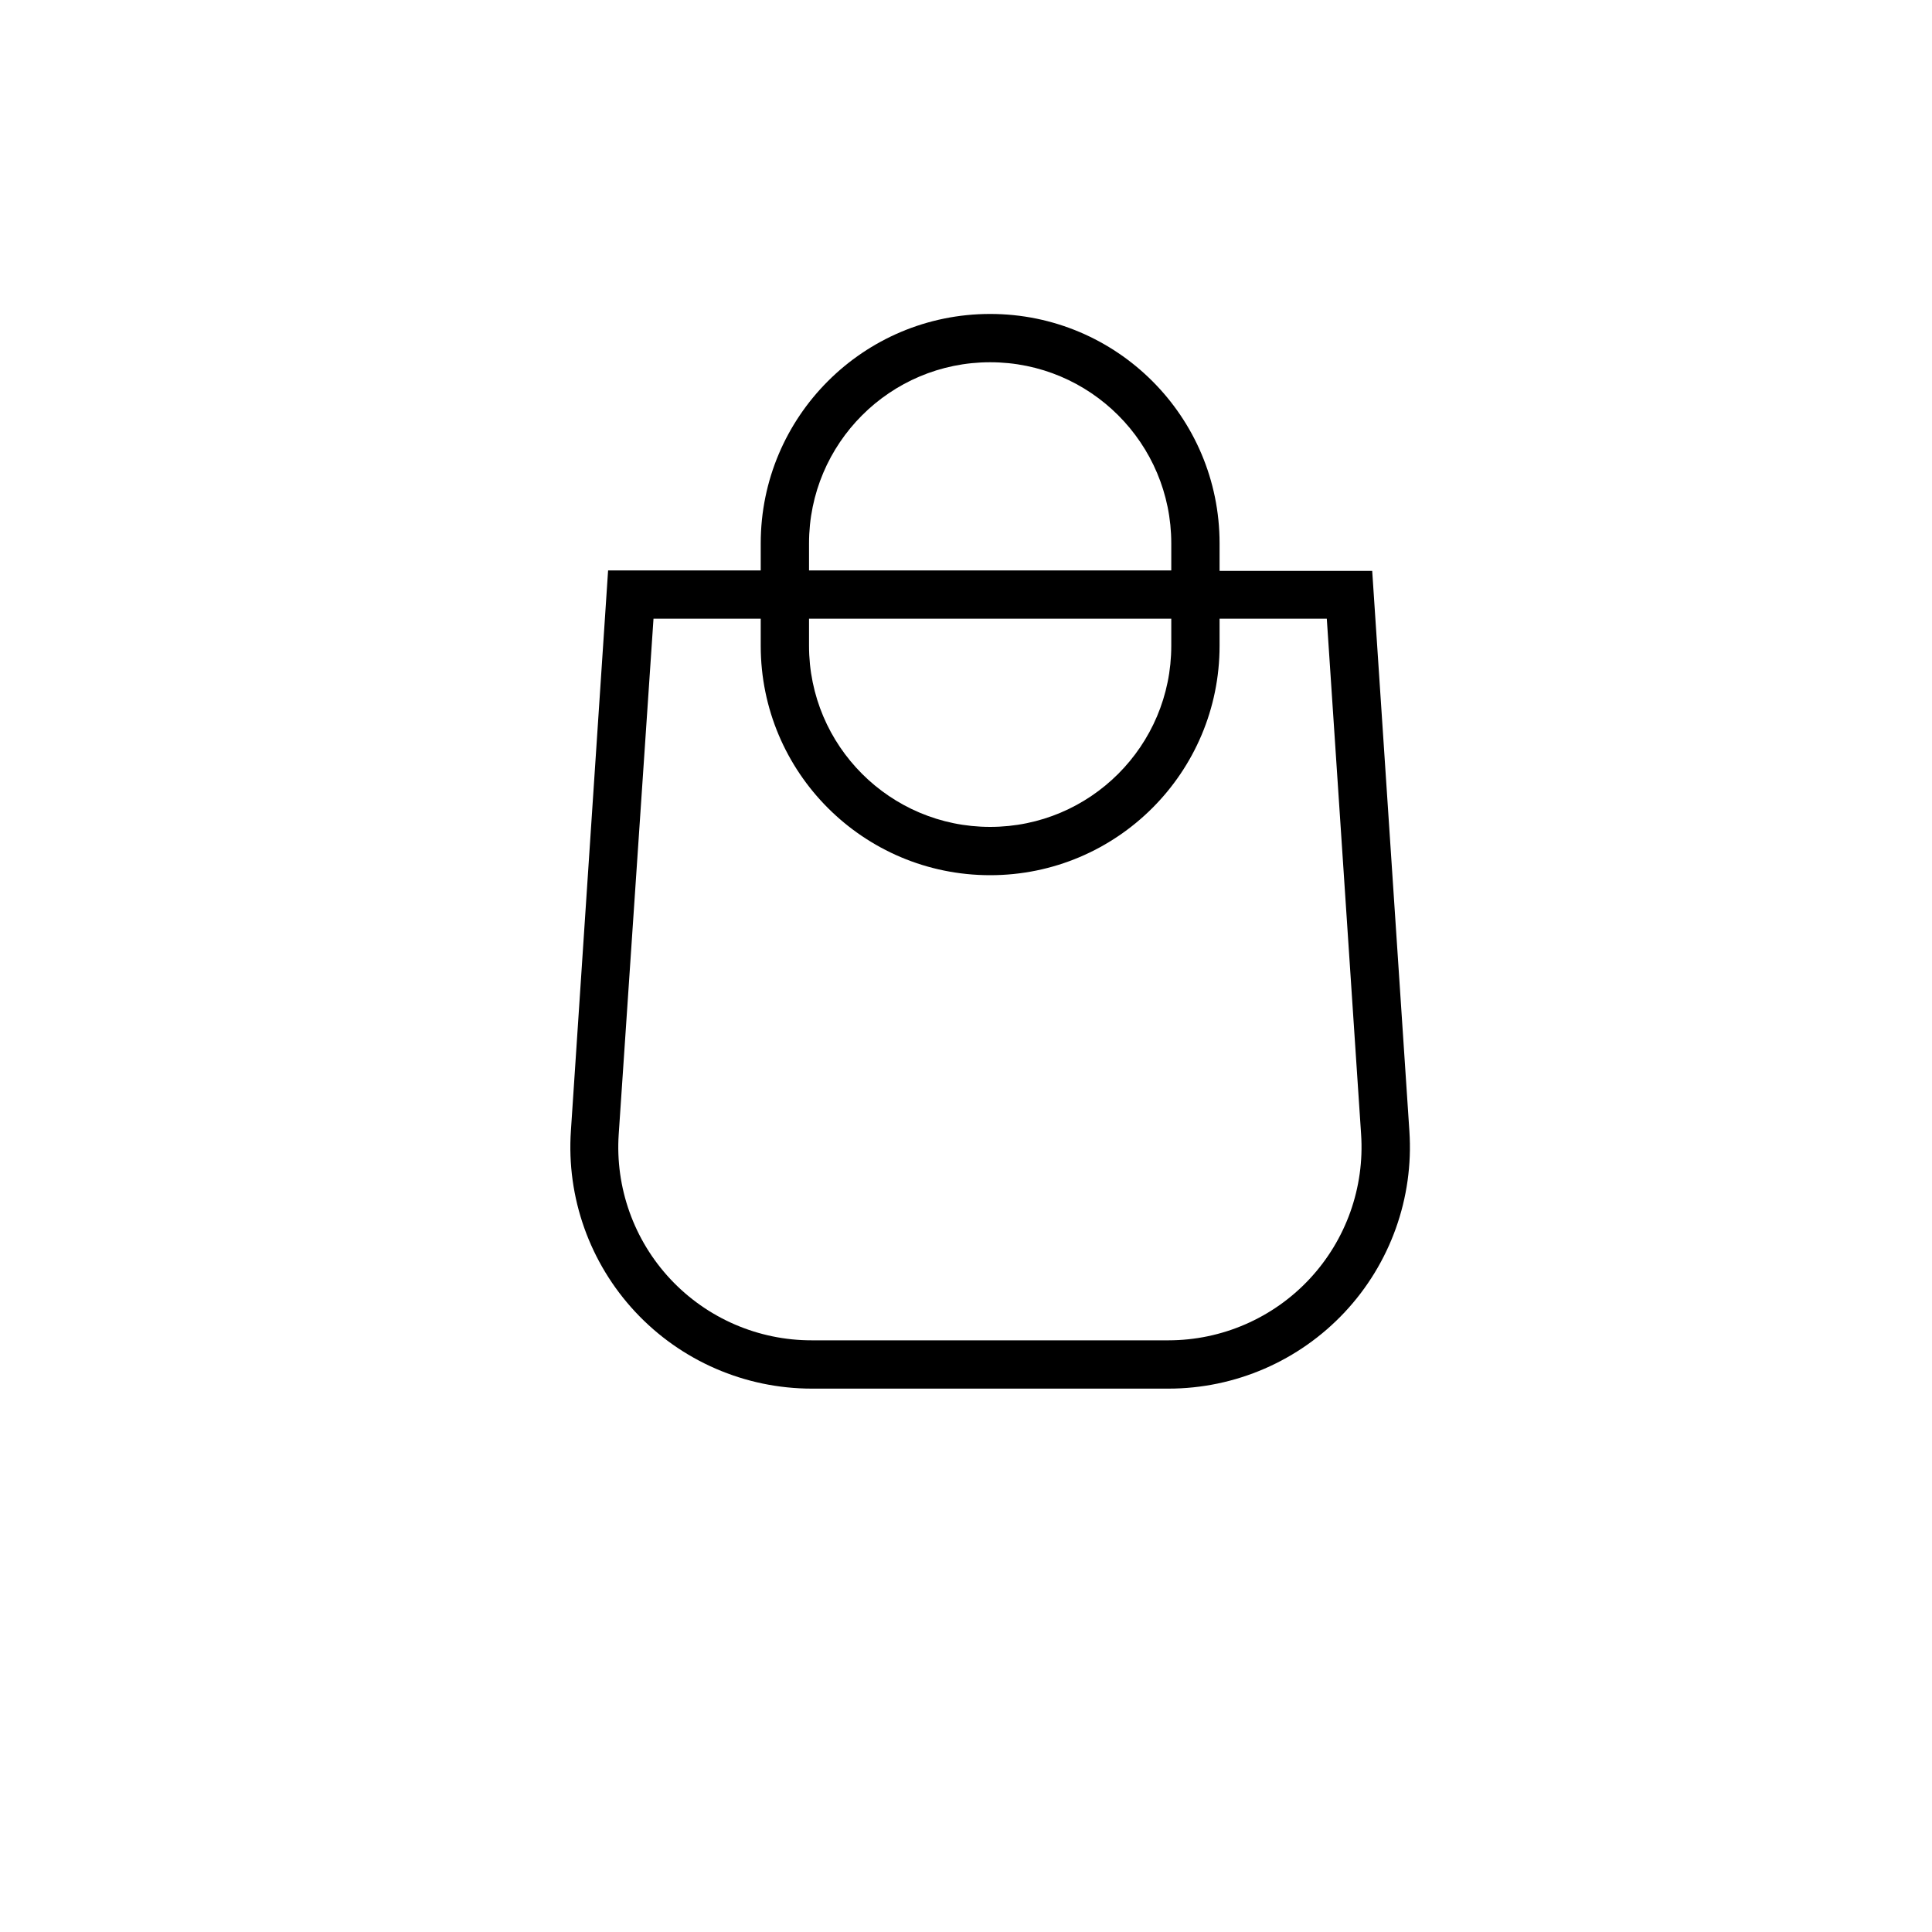
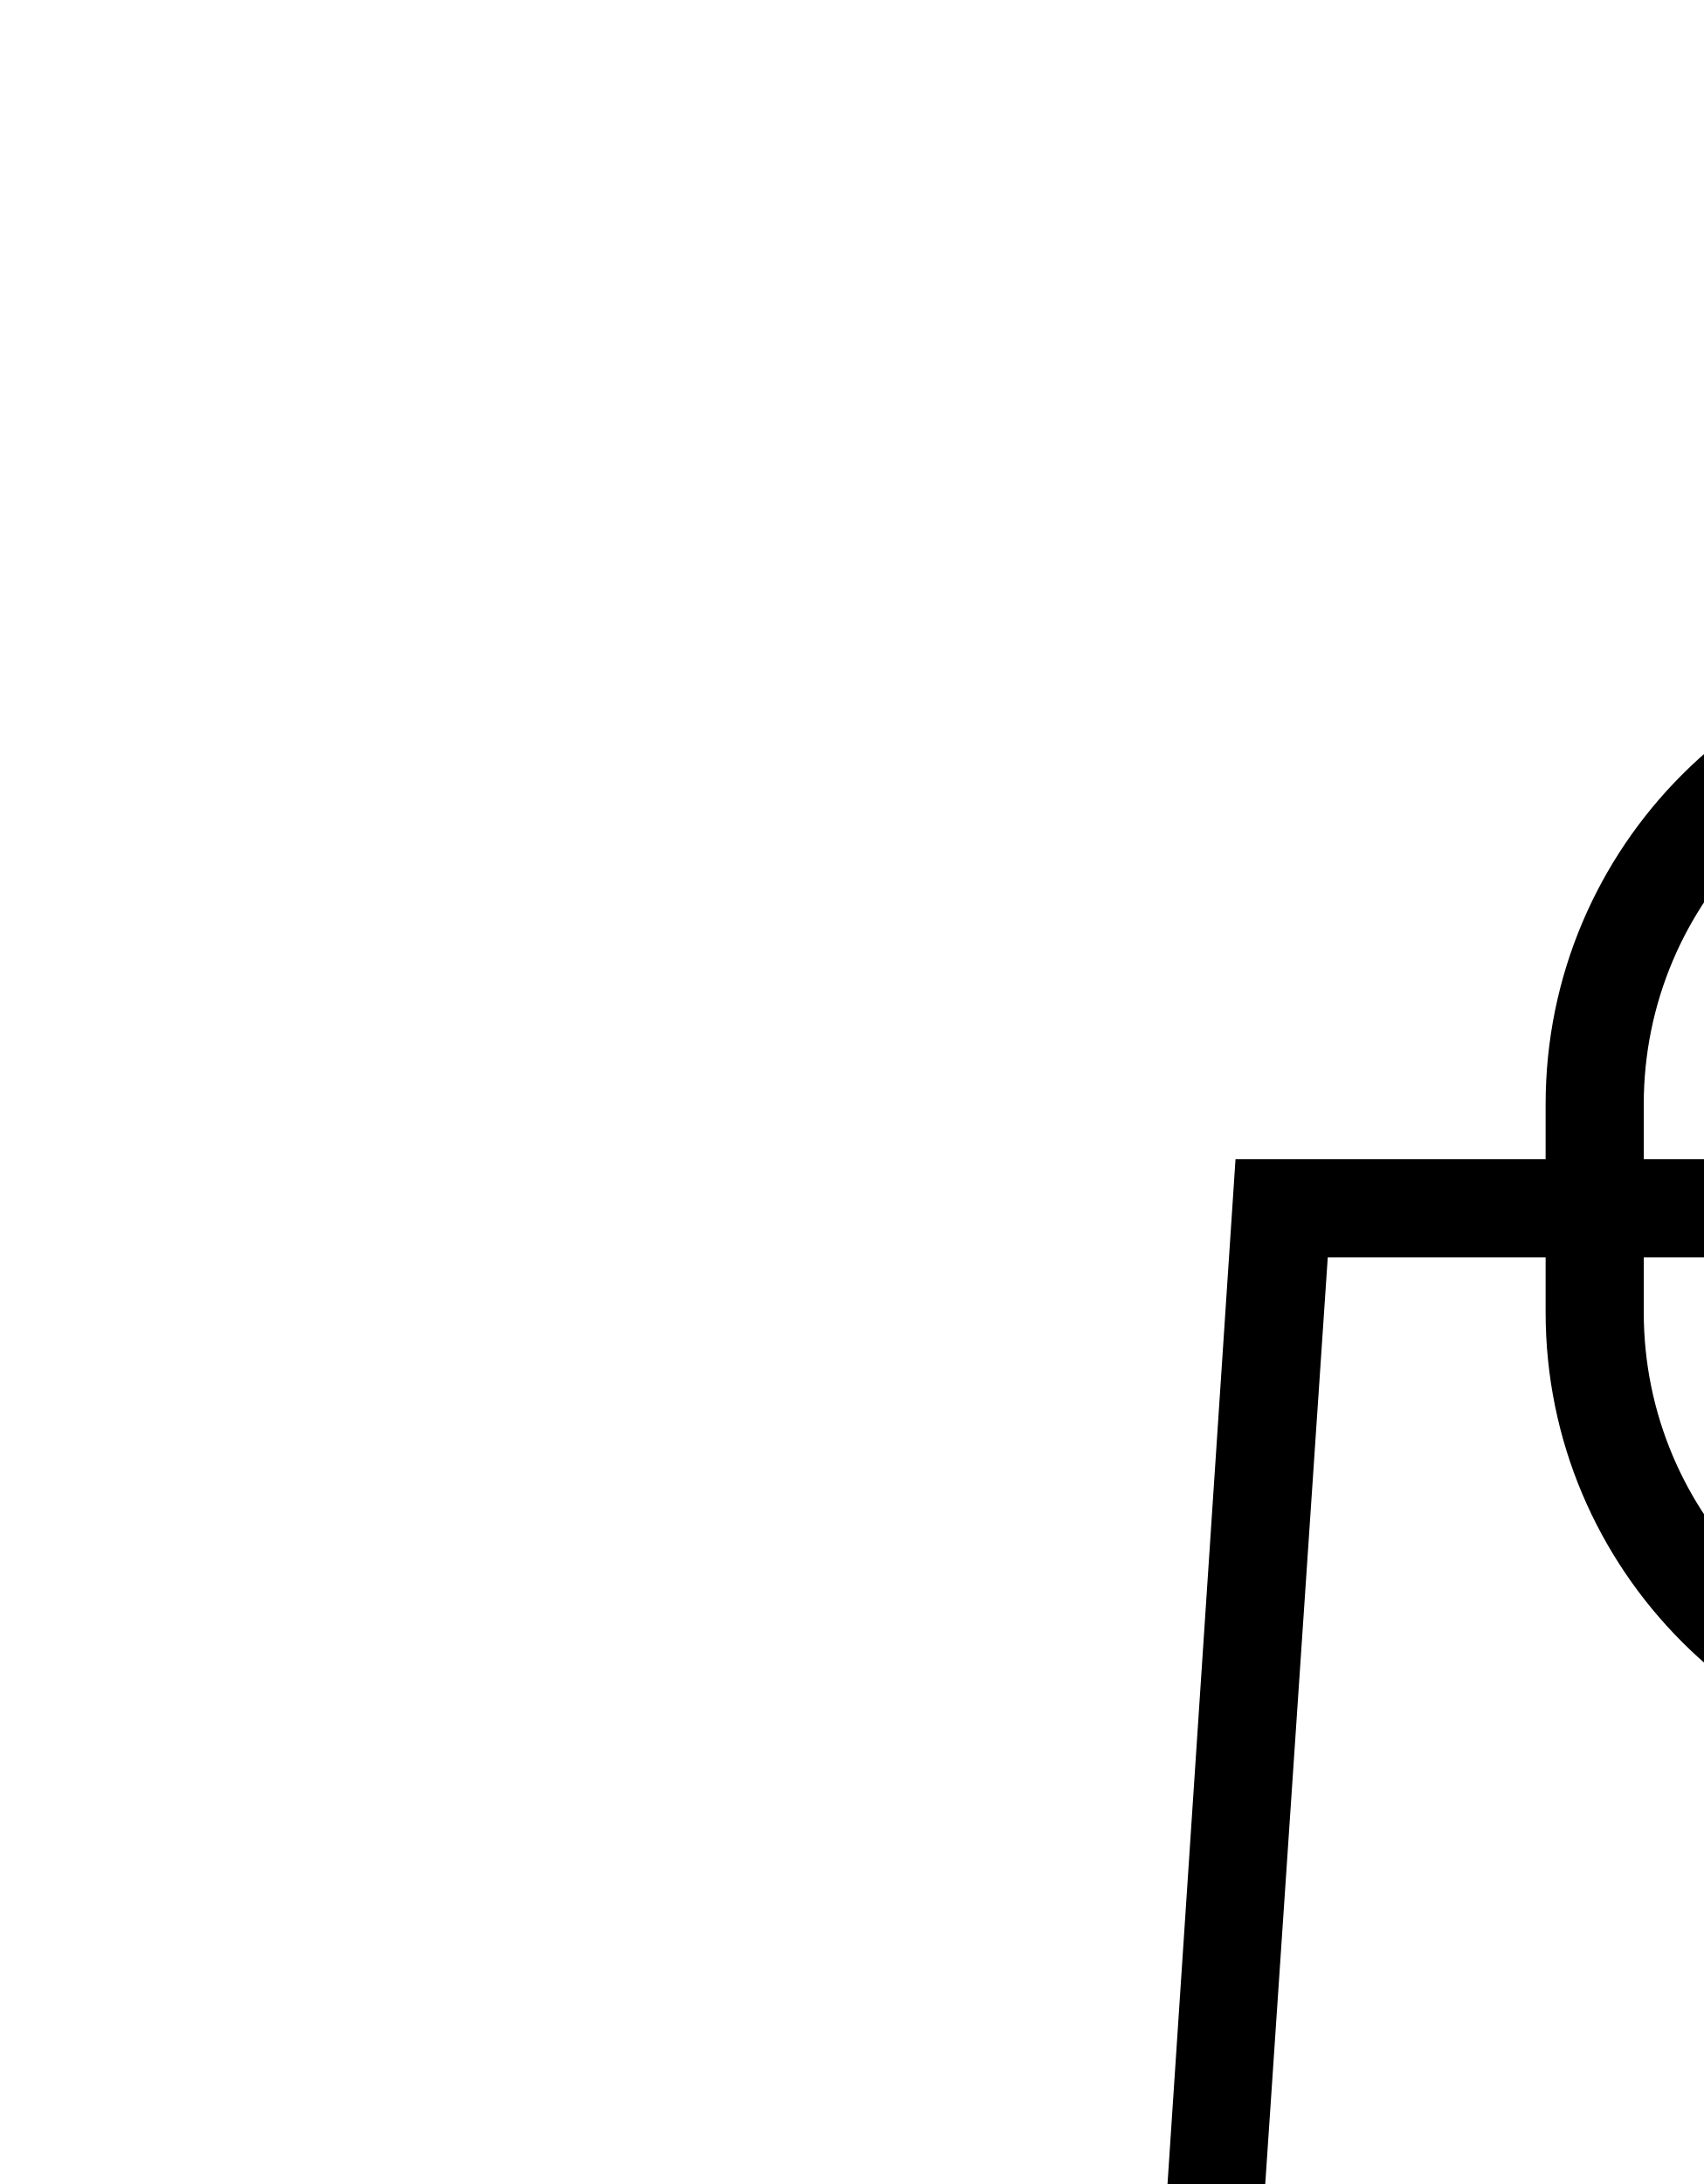
- <svg xmlns="http://www.w3.org/2000/svg" class="icon icon-cart" aria-hidden="true" focusable="false" viewBox="0 0 40 40" fill="none">
+ <svg xmlns="http://www.w3.org/2000/svg" aria-hidden="true" focusable="false" fill="none">
  <path fill="currentColor" fill-rule="evenodd" d="M20.5 6.5a4.75 4.75 0 00-4.75 4.75v.56h-3.16l-.77 11.6a5 5 0 004.99 5.34h7.38a5 5 0 004.99-5.33l-.77-11.6h-3.16v-.57A4.75 4.75 0 0020.5 6.5zm3.75 5.31v-.56a3.75 3.75 0 10-7.5 0v.56h7.5zm-7.5 1h7.5v.56a3.75 3.75 0 11-7.5 0v-.56zm-1 0v.56a4.75 4.75 0 109.5 0v-.56h2.22l.71 10.67a4 4 0 01-3.99 4.27h-7.38a4 4 0 01-4-4.27l.72-10.67h2.22z" />
</svg>
